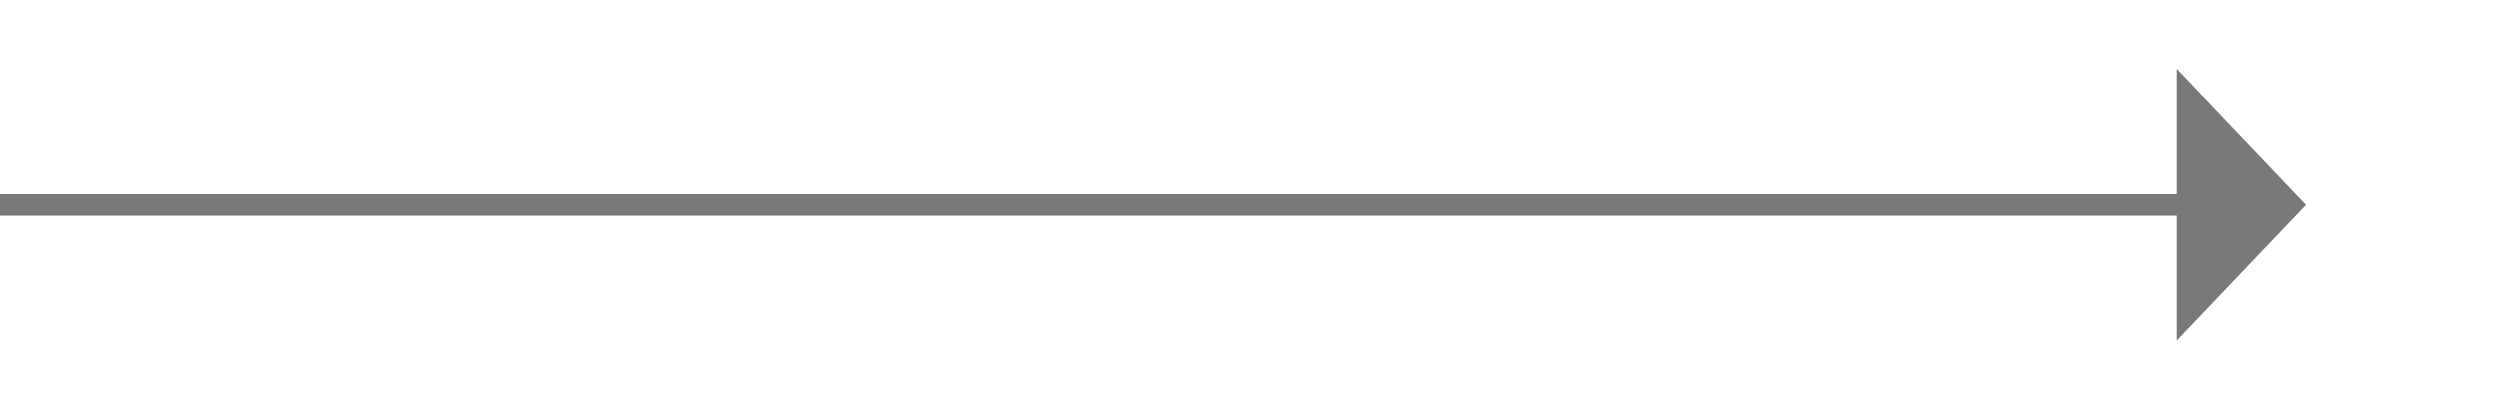
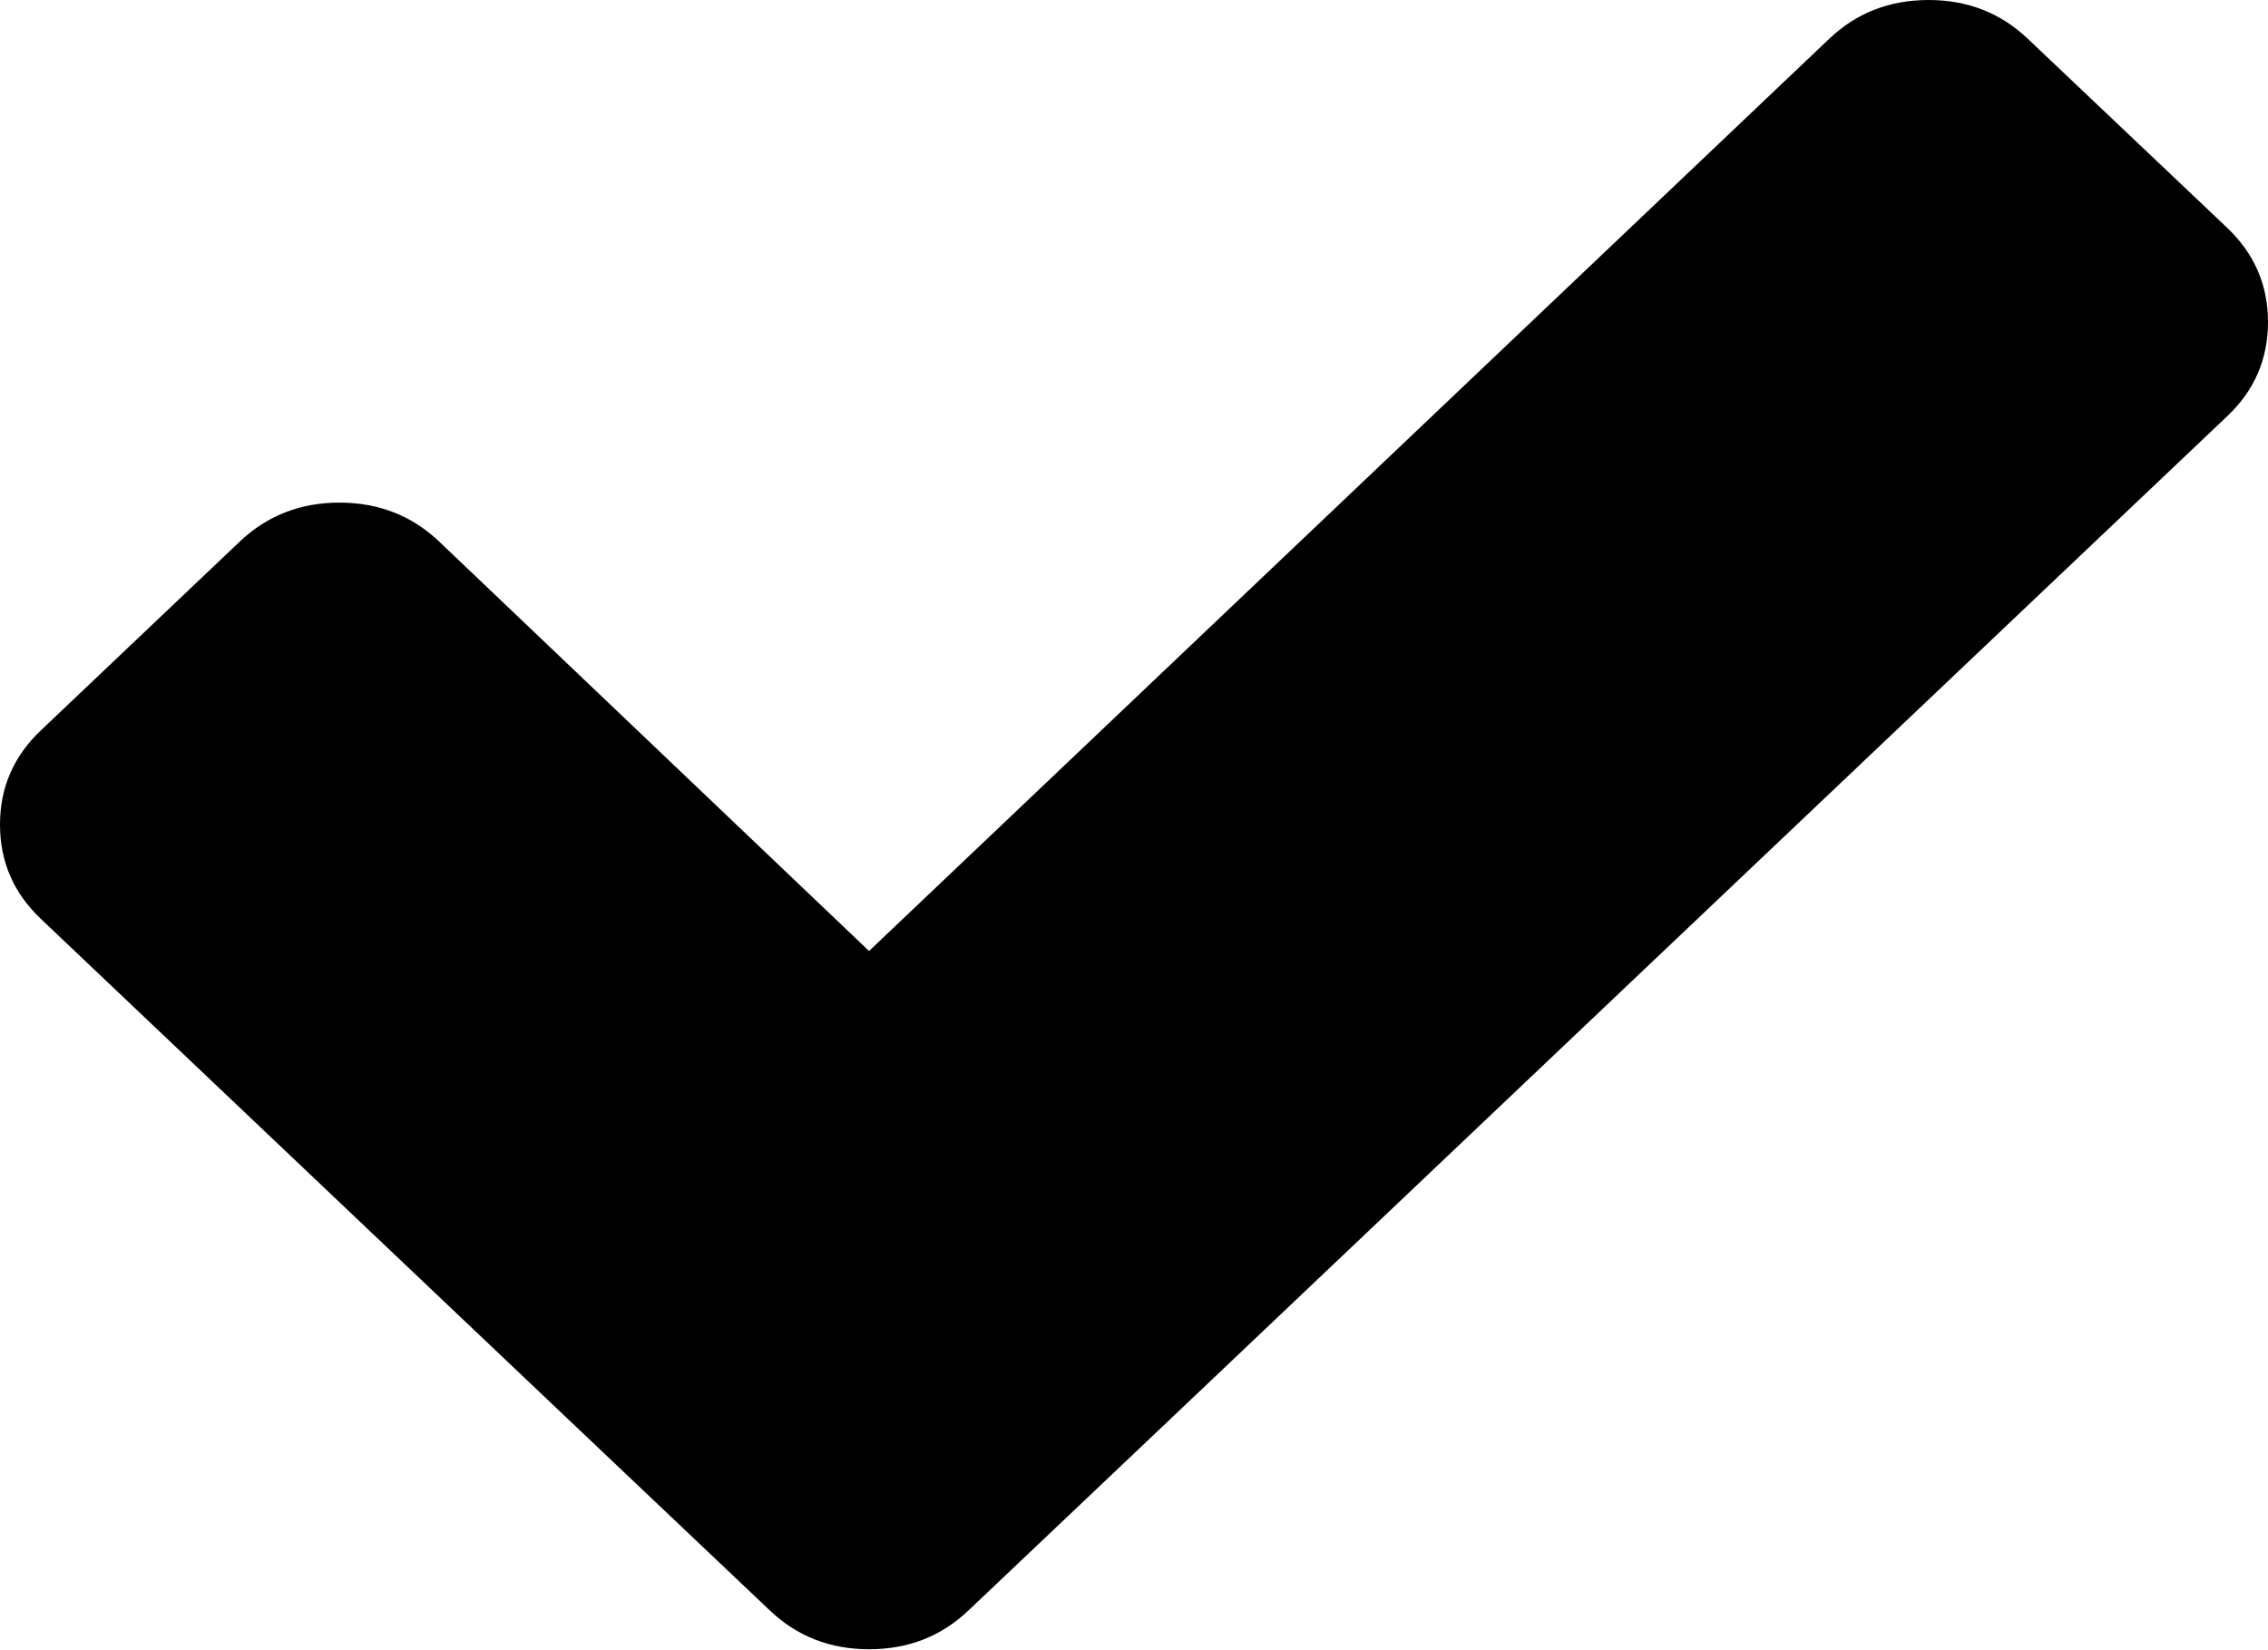
- <svg xmlns="http://www.w3.org/2000/svg" version="1.1" width="116px" height="19px">
-   <g transform="matrix(1 0 0 1 -3008 -5673 )">
-     <path d="M 3109 5688.8  L 3115 5682.5  L 3109 5676.2  L 3109 5688.8  Z " fill-rule="nonzero" fill="#797979" stroke="none" />
-     <path d="M 3008 5682.5  L 3110 5682.5  " stroke-width="1" stroke="#797979" fill="none" />
+ <svg xmlns="http://www.w3.org/2000/svg" version="1.1" width="11px" height="8px">
+   <g transform="matrix(1 0 0 1 -2747 -5715 )">
+     <path d="M 10.801 1.104  C 10.934 1.23  11 1.383  11 1.562  C 11 1.742  10.934 1.895  10.801 2.02  L 5.663 6.896  L 4.698 7.811  C 4.566 7.937  4.405 8  4.215 8  C 4.026 8  3.865 7.937  3.733 7.811  L 2.768 6.896  L 0.199 4.458  C 0.066 4.332  0 4.18  0 4  C 0 3.82  0.066 3.668  0.199 3.542  L 1.164 2.626  C 1.296 2.501  1.457 2.438  1.646 2.438  C 1.836 2.438  1.997 2.501  2.129 2.626  L 4.215 4.613  L 8.871 0.189  C 9.003 0.063  9.164 0  9.354 0  C 9.543 0  9.704 0.063  9.836 0.189  L 10.801 1.104  Z " fill-rule="nonzero" fill="#000000" stroke="none" transform="matrix(1 0 0 1 2747 5715 )" />
  </g>
</svg>
